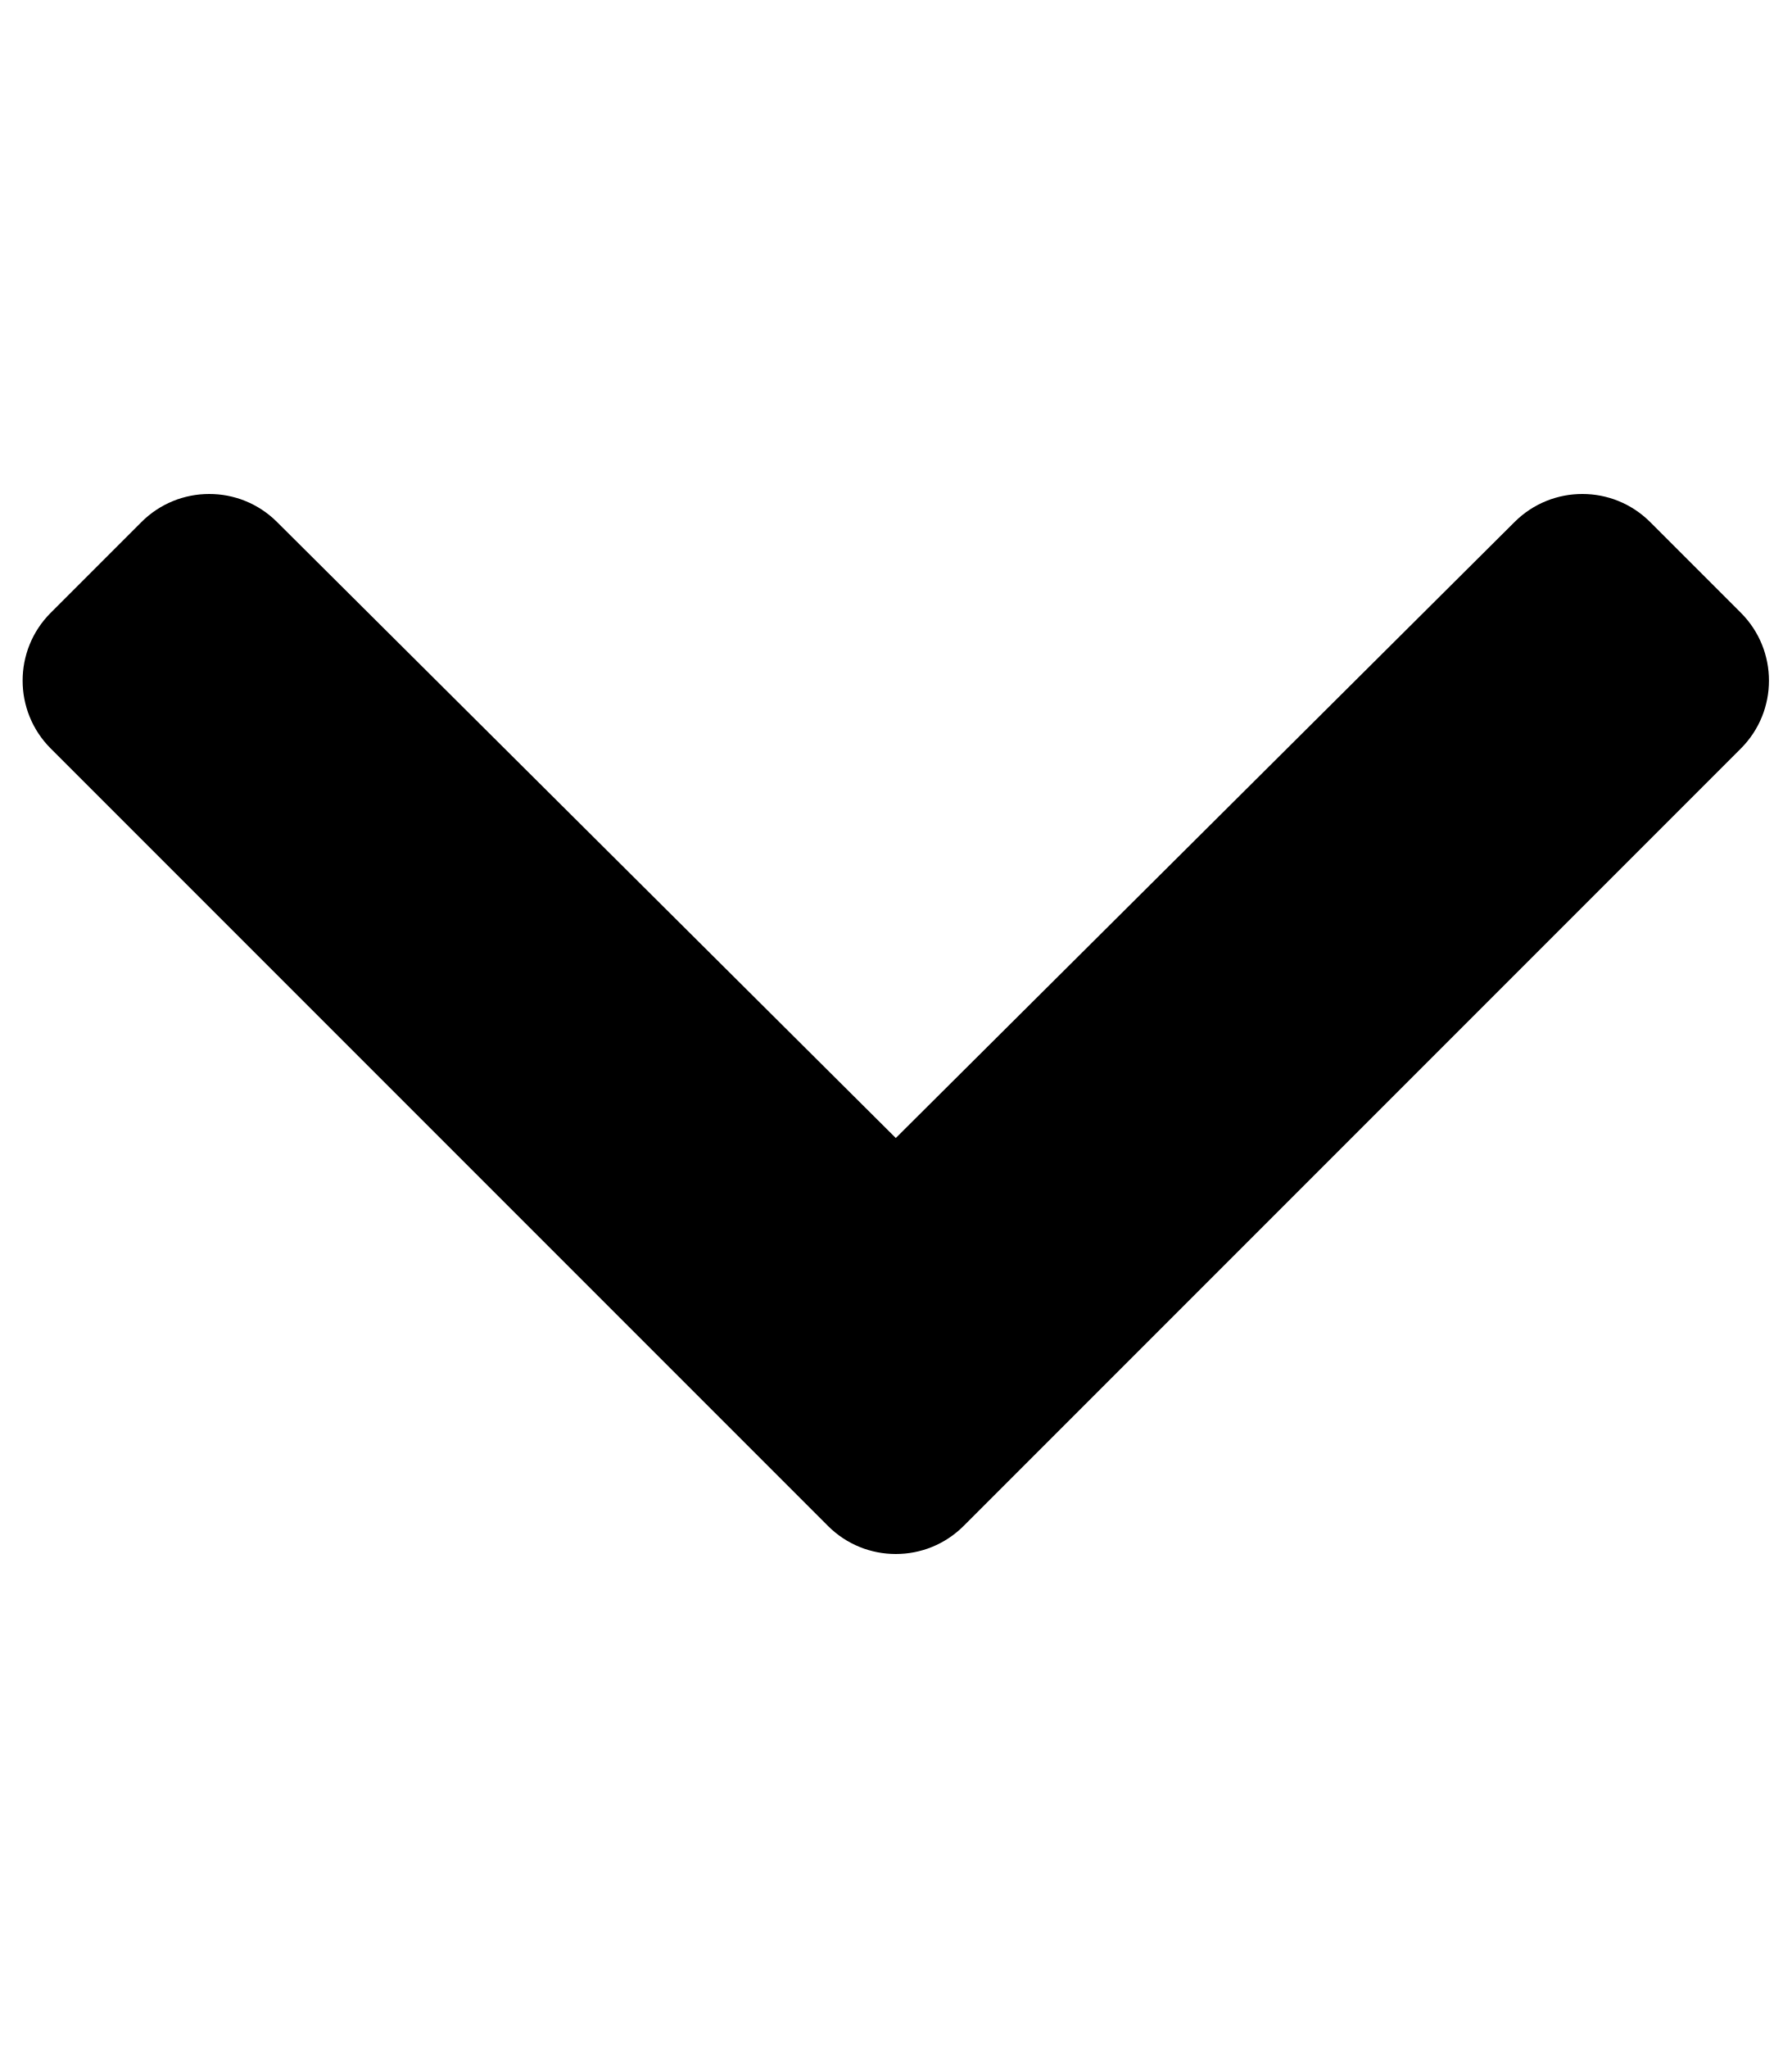
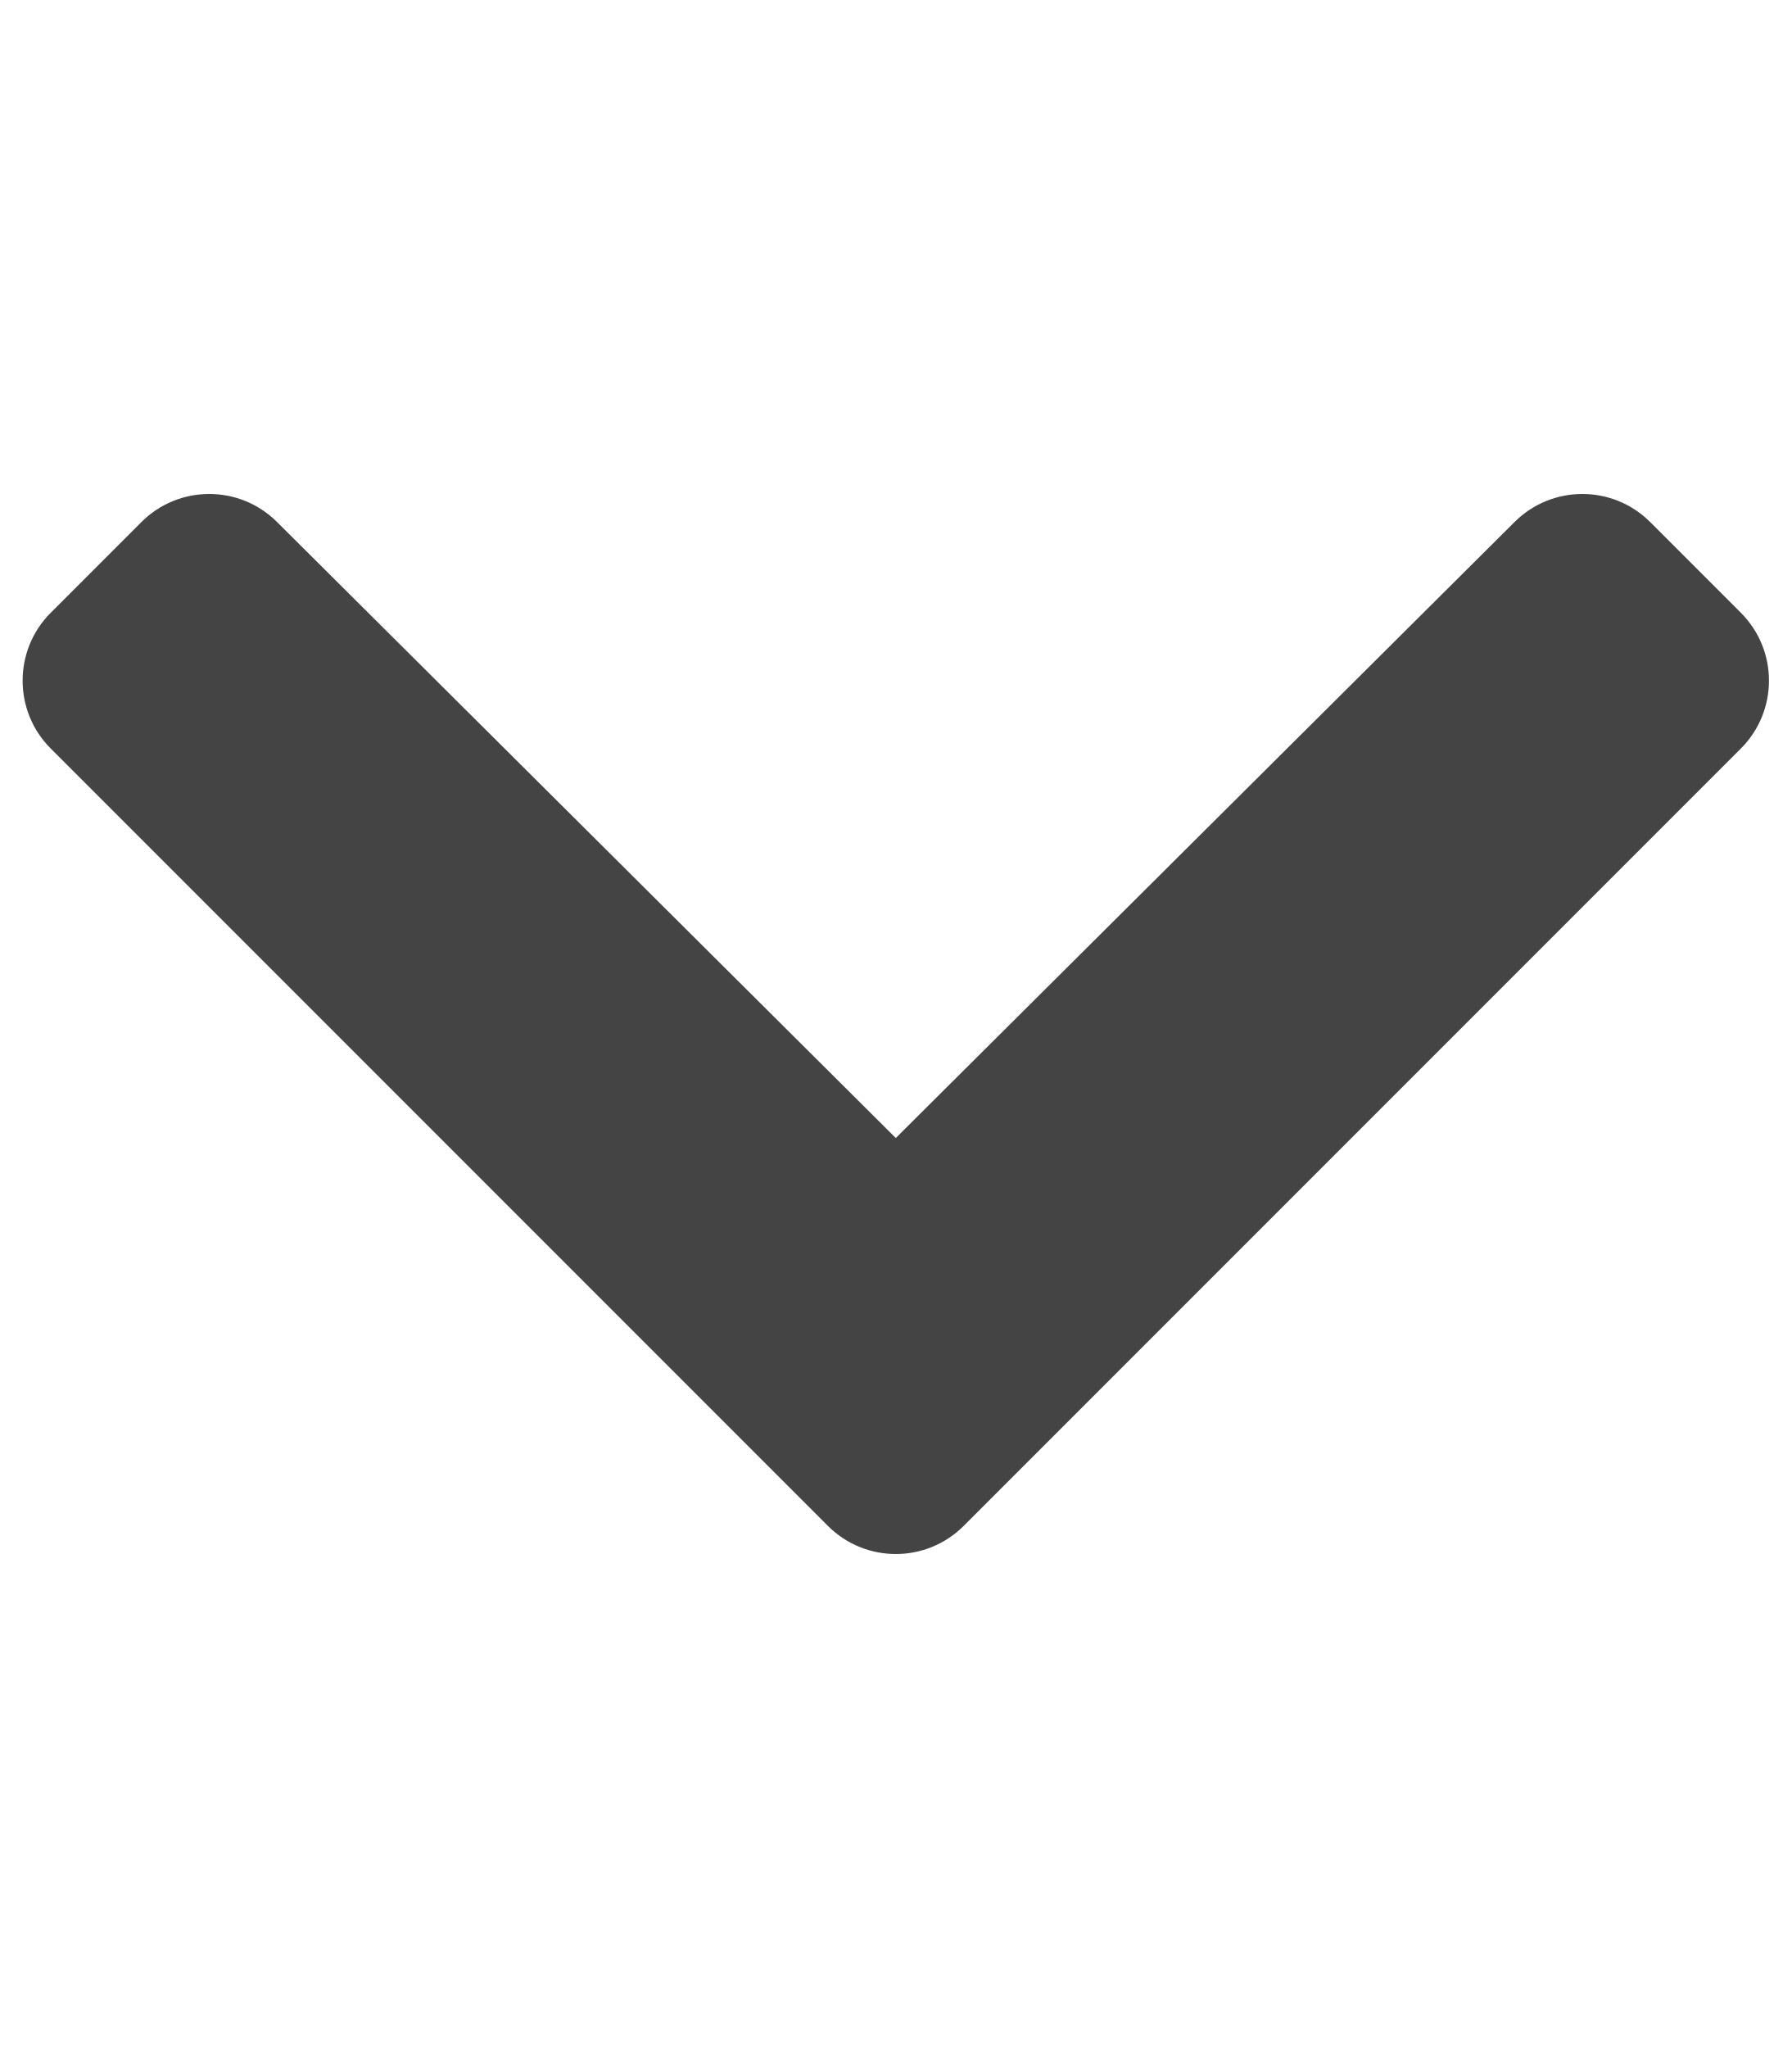
<svg xmlns="http://www.w3.org/2000/svg" aria-hidden="true" focusable="false" data-prefix="fas" data-icon="chevron-down" class="svg-inline--fa fa-chevron-down fa-w-14" role="img" viewBox="0 0 448 512">
-   <path fill="currentColor" d="M207.029 381.476L12.686 187.132c-9.373-9.373-9.373-24.569 0-33.941l22.667-22.667c9.357-9.357 24.522-9.375 33.901-.04L224 284.505l154.745-154.021c9.379-9.335 24.544-9.317 33.901.04l22.667 22.667c9.373 9.373 9.373 24.569 0 33.941L240.971 381.476c-9.373 9.372-24.569 9.372-33.942 0z" />
+   <path fill="#444444" d="M207.029 381.476L12.686 187.132c-9.373-9.373-9.373-24.569 0-33.941l22.667-22.667c9.357-9.357 24.522-9.375 33.901-.04L224 284.505l154.745-154.021c9.379-9.335 24.544-9.317 33.901.04l22.667 22.667c9.373 9.373 9.373 24.569 0 33.941L240.971 381.476c-9.373 9.372-24.569 9.372-33.942 0z" />
</svg>
